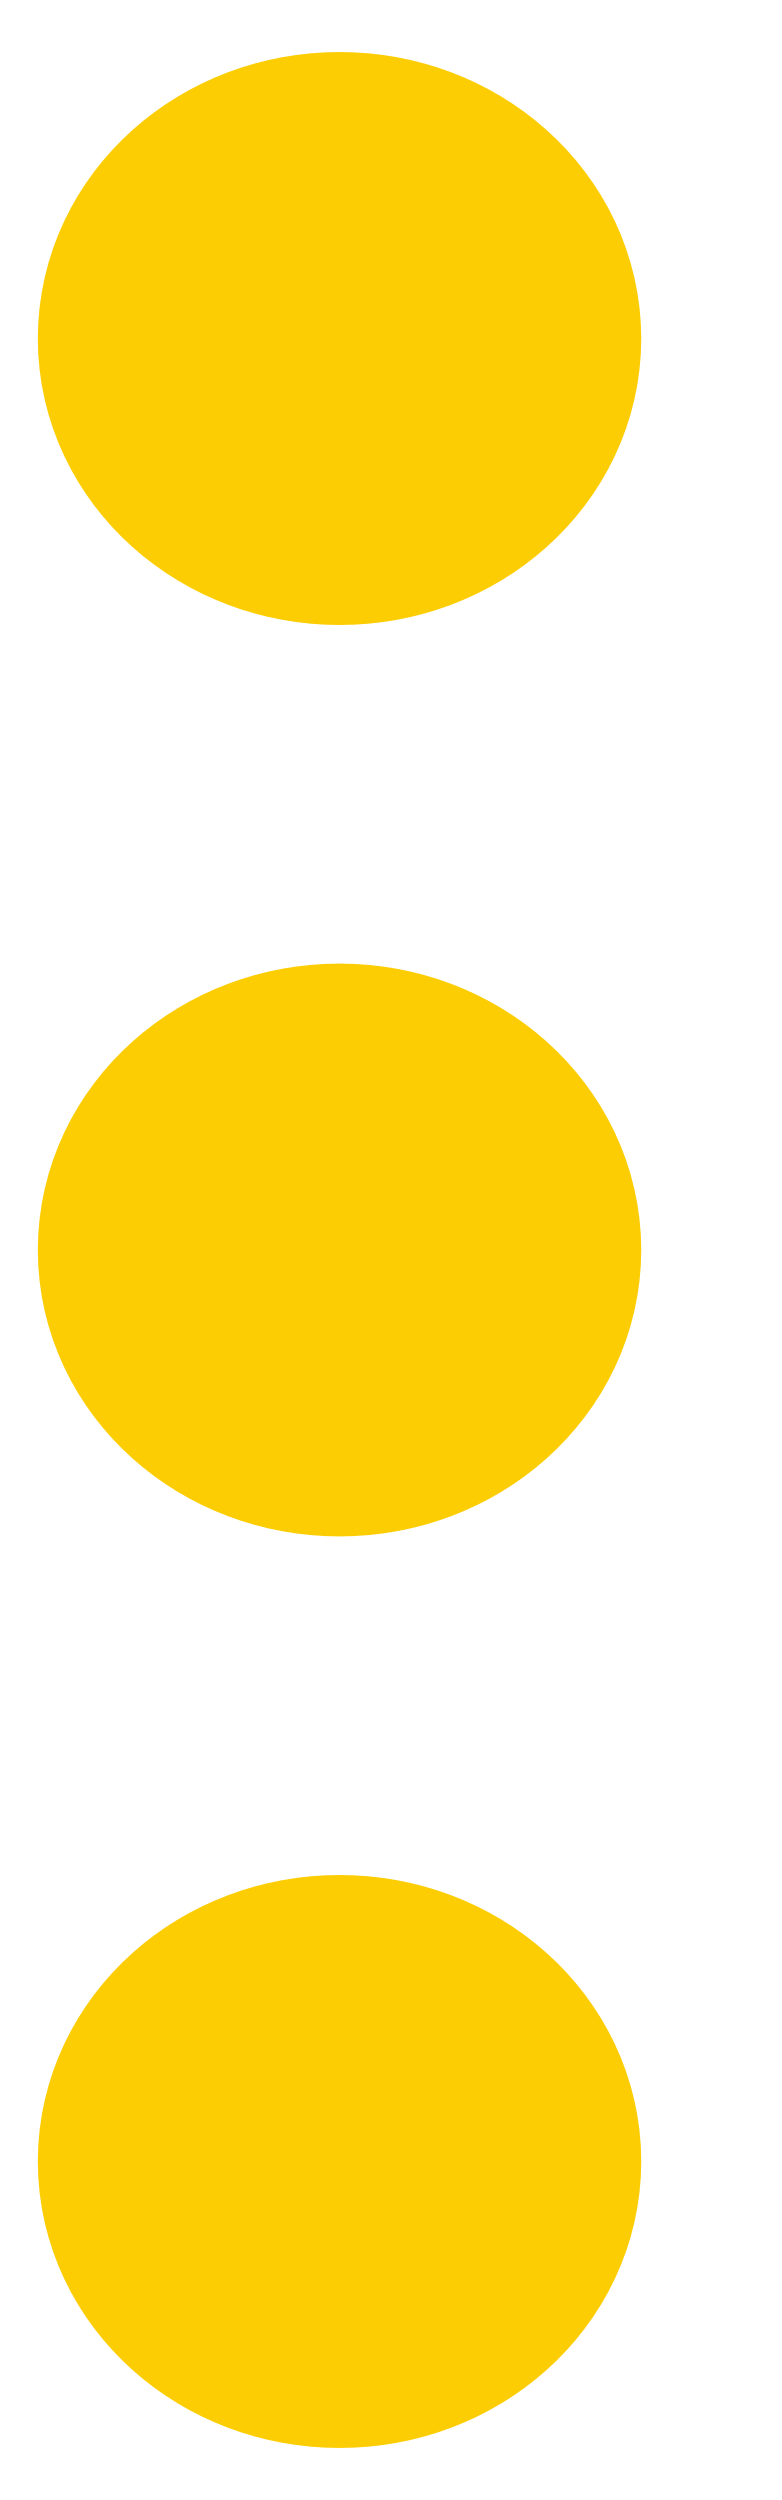
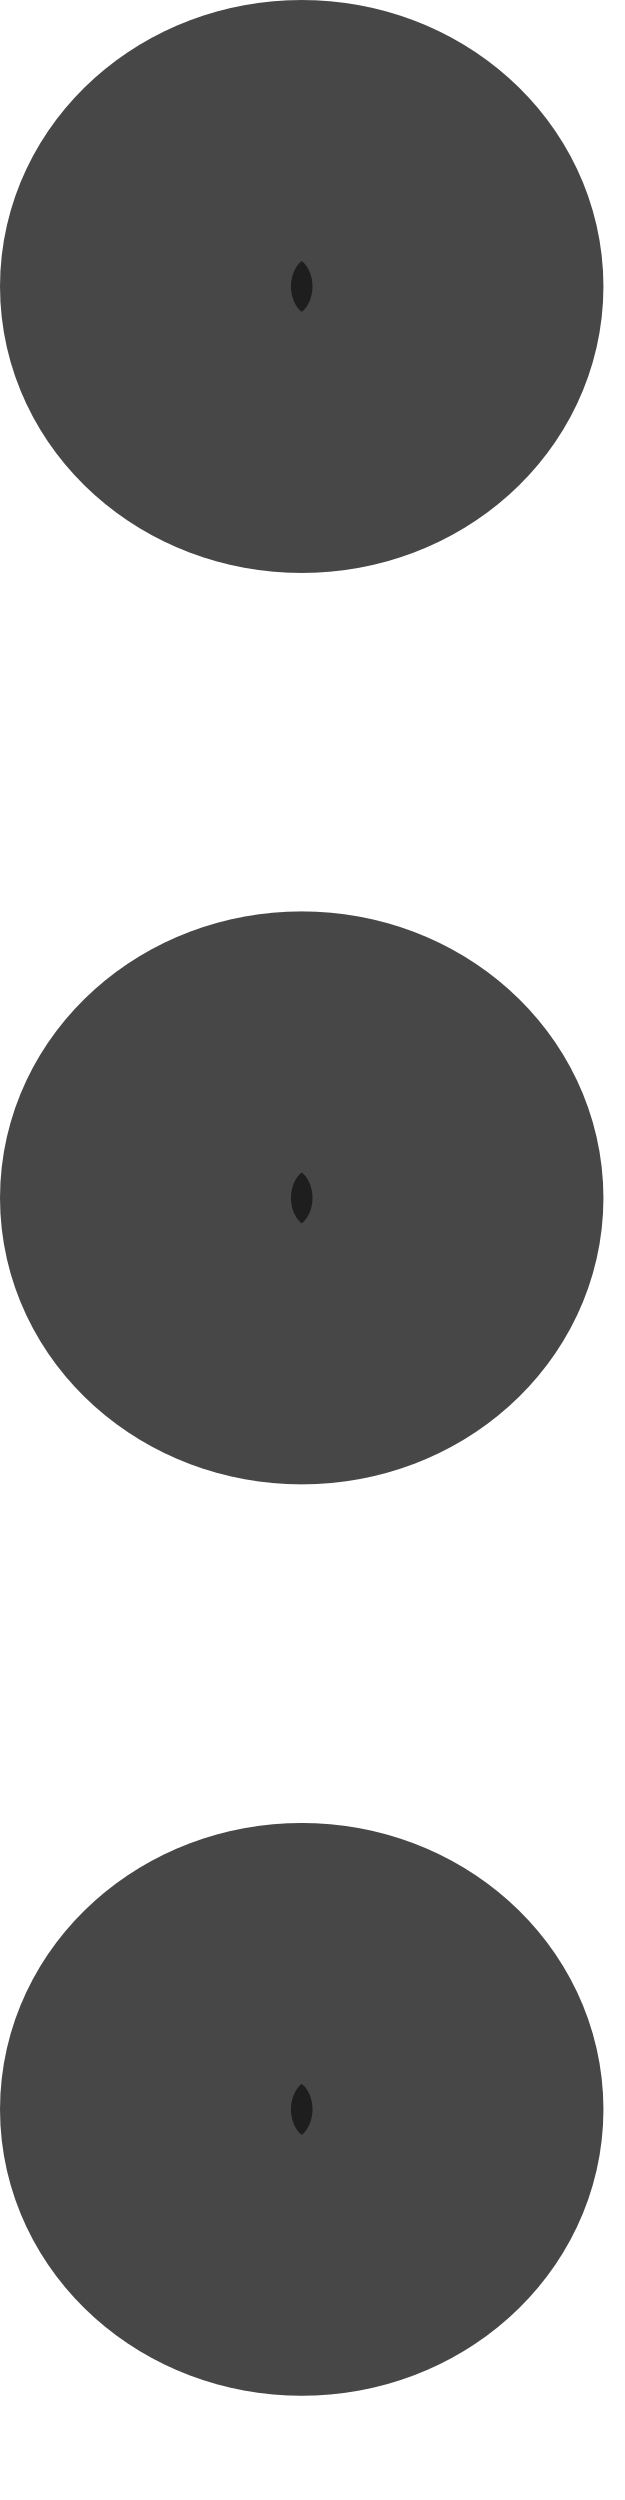
- <svg xmlns="http://www.w3.org/2000/svg" width="5" height="16" viewBox="0 0 5 16" fill="none">
-   <path d="M2.173 8.833C2.687 8.833 3.104 8.46 3.104 8C3.104 7.54 2.687 7.167 2.173 7.167C1.659 7.167 1.242 7.54 1.242 8C1.242 8.46 1.659 8.833 2.173 8.833Z" fill="#FDCD03" />
-   <path d="M2.173 3C2.687 3 3.104 2.627 3.104 2.167C3.104 1.706 2.687 1.333 2.173 1.333C1.659 1.333 1.242 1.706 1.242 2.167C1.242 2.627 1.659 3 2.173 3Z" fill="#FDCD03" />
-   <path d="M2.173 14.667C2.687 14.667 3.104 14.294 3.104 13.833C3.104 13.373 2.687 13 2.173 13C1.659 13 1.242 13.373 1.242 13.833C1.242 14.294 1.659 14.667 2.173 14.667Z" fill="#FDCD03" />
-   <path d="M2.173 8.833C2.687 8.833 3.104 8.46 3.104 8C3.104 7.54 2.687 7.167 2.173 7.167C1.659 7.167 1.242 7.54 1.242 8C1.242 8.46 1.659 8.833 2.173 8.833Z" stroke="#FDCD03" stroke-width="2" stroke-linecap="round" stroke-linejoin="round" />
-   <path d="M2.173 3C2.687 3 3.104 2.627 3.104 2.167C3.104 1.706 2.687 1.333 2.173 1.333C1.659 1.333 1.242 1.706 1.242 2.167C1.242 2.627 1.659 3 2.173 3Z" stroke="#FDCD03" stroke-width="2" stroke-linecap="round" stroke-linejoin="round" />
-   <path d="M2.173 14.667C2.687 14.667 3.104 14.294 3.104 13.833C3.104 13.373 2.687 13 2.173 13C1.659 13 1.242 13.373 1.242 13.833C1.242 14.294 1.659 14.667 2.173 14.667Z" stroke="#FDCD03" stroke-width="2" stroke-linecap="round" stroke-linejoin="round" />
+ <svg xmlns="http://www.w3.org/2000/svg" width="4" height="16" viewBox="0 0 4 16" fill="none">
+   <path d="M1.931 8.5C2.445 8.5 2.862 8.127 2.862 7.667C2.862 7.206 2.445 6.833 1.931 6.833C1.417 6.833 1 7.206 1 7.667C1 8.127 1.417 8.5 1.931 8.5Z" fill="#1E1E1E" />
+   <path d="M1.931 2.667C2.445 2.667 2.862 2.294 2.862 1.833C2.862 1.373 2.445 1 1.931 1C1.417 1 1 1.373 1 1.833C1 2.294 1.417 2.667 1.931 2.667Z" fill="#1E1E1E" />
+   <path d="M1.931 14.333C2.445 14.333 2.862 13.96 2.862 13.5C2.862 13.04 2.445 12.667 1.931 12.667C1.417 12.667 1 13.04 1 13.5C1 13.96 1.417 14.333 1.931 14.333Z" fill="#1E1E1E" />
+   <path d="M1.931 8.5C2.445 8.5 2.862 8.127 2.862 7.667C2.862 7.206 2.445 6.833 1.931 6.833C1.417 6.833 1 7.206 1 7.667C1 8.127 1.417 8.5 1.931 8.5Z" stroke="#474747" stroke-width="2" stroke-linecap="round" stroke-linejoin="round" />
+   <path d="M1.931 2.667C2.445 2.667 2.862 2.294 2.862 1.833C2.862 1.373 2.445 1 1.931 1C1.417 1 1 1.373 1 1.833C1 2.294 1.417 2.667 1.931 2.667Z" stroke="#474747" stroke-width="2" stroke-linecap="round" stroke-linejoin="round" />
+   <path d="M1.931 14.333C2.445 14.333 2.862 13.96 2.862 13.5C2.862 13.04 2.445 12.667 1.931 12.667C1.417 12.667 1 13.04 1 13.5C1 13.96 1.417 14.333 1.931 14.333Z" stroke="#474747" stroke-width="2" stroke-linecap="round" stroke-linejoin="round" />
</svg>
